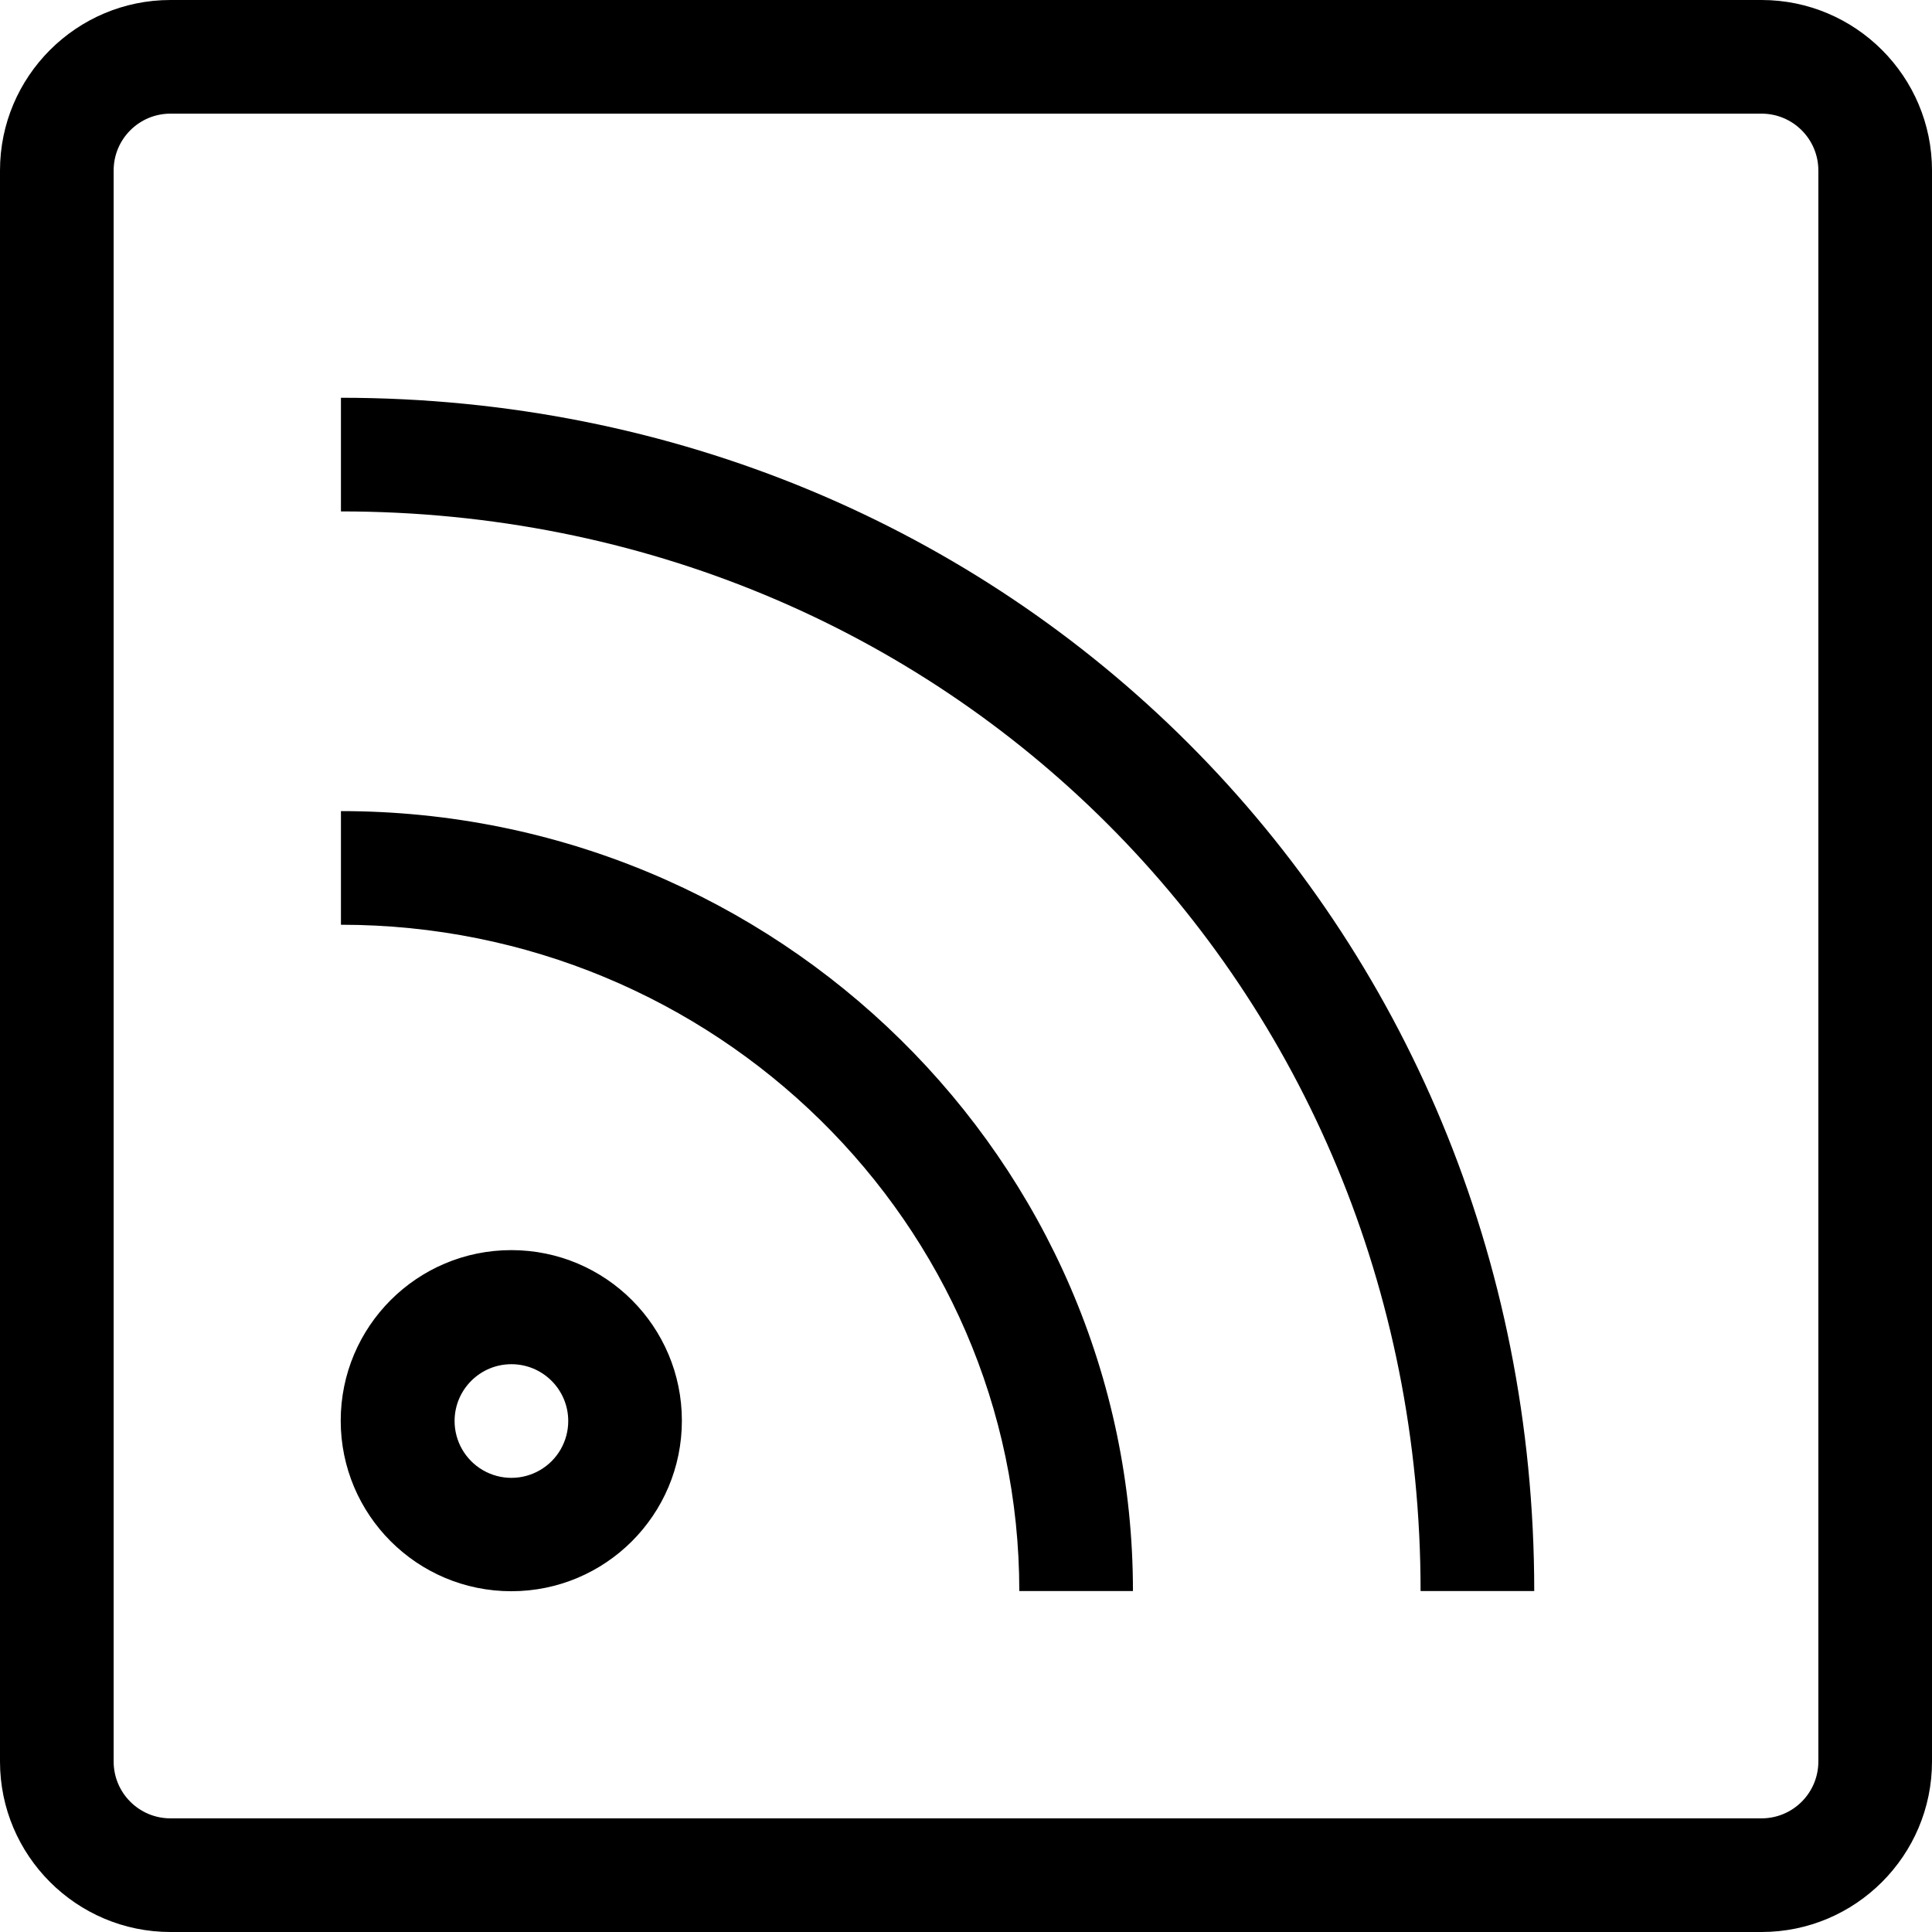
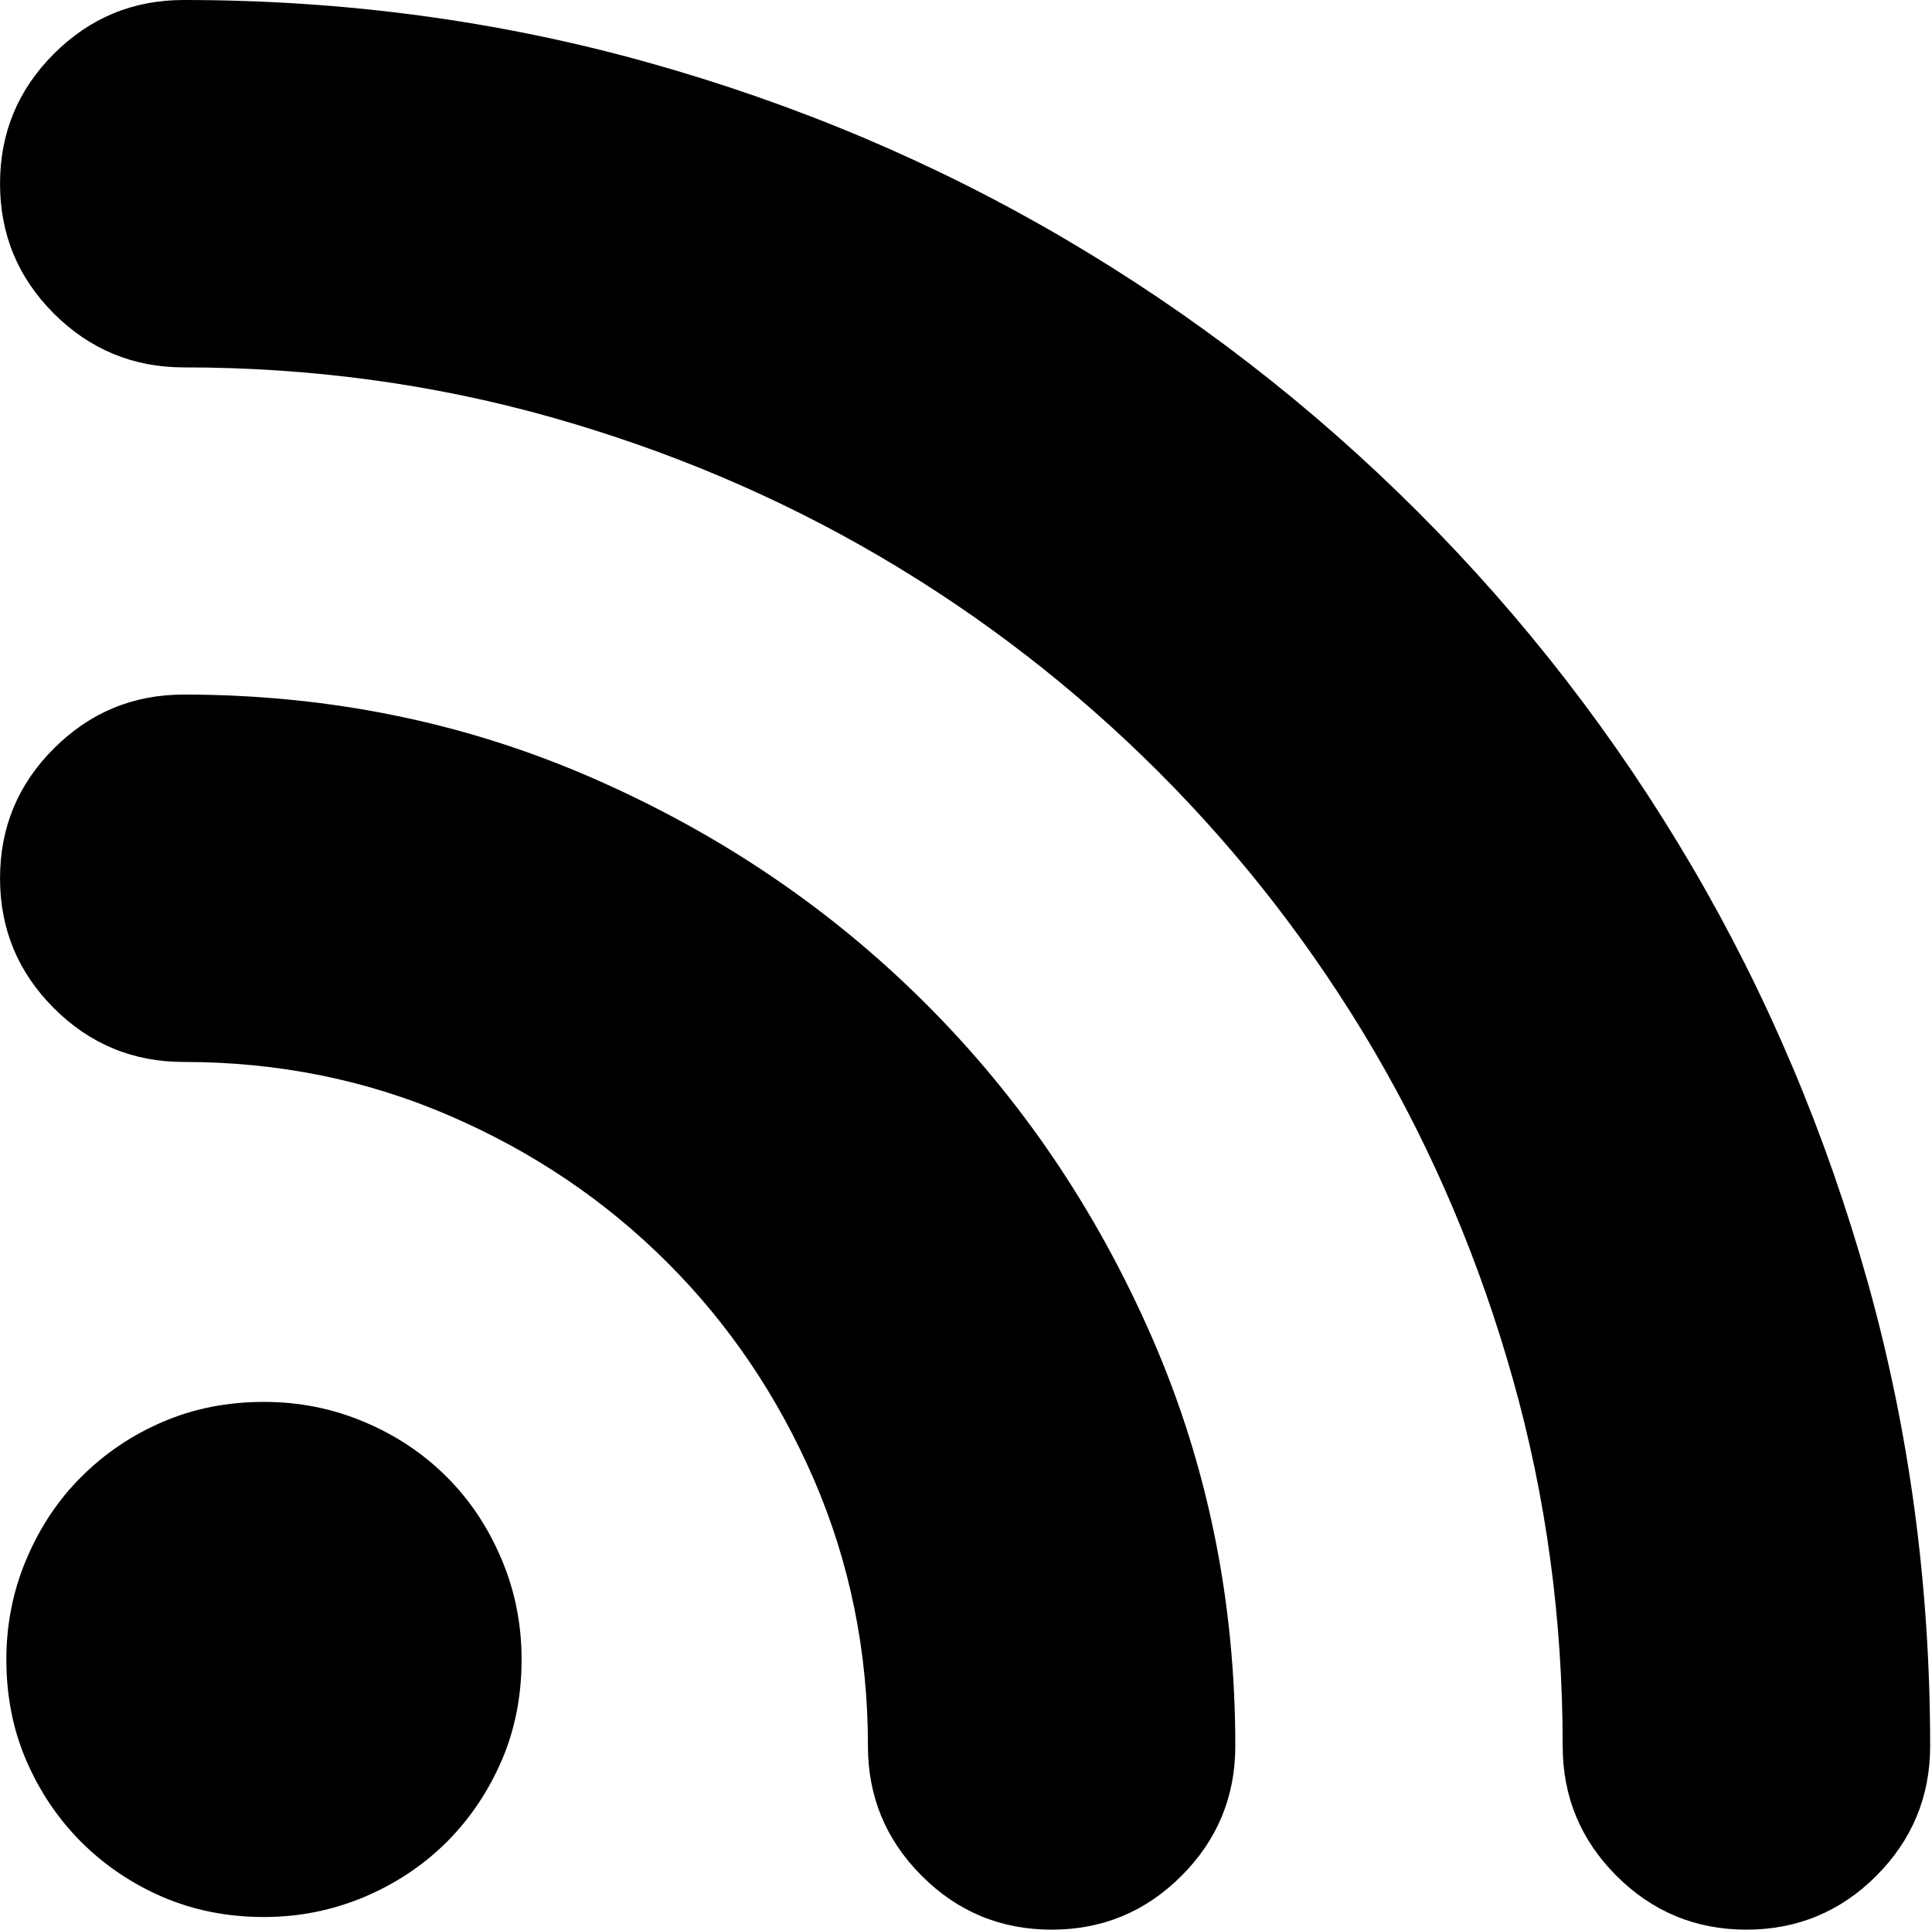
- <svg xmlns="http://www.w3.org/2000/svg" t="1503460911252" class="icon" style="" viewBox="0 0 1024 1024" version="1.1" p-id="997" width="200" height="200">
+ <svg xmlns="http://www.w3.org/2000/svg" t="1503473742104" class="icon" style="" viewBox="0 0 1025 1024" version="1.1" p-id="2472" width="200.195" height="200">
  <defs>
    <style type="text/css" />
  </defs>
-   <path d="M600.486 843.294h-60.235c0-194.741-161.31-353.16-359.544-353.16v-60.235c231.484 0 419.78 185.464 419.78 413.395zM180.706 210.824v60.235c320.873 0 572.235 251.362 572.235 572.235h60.235C813.176 488.629 535.371 210.824 180.706 210.824z m180.706 542.178a90.353 90.353 0 1 0-180.826 0A90.353 90.353 0 0 0 361.412 752.941z m-60.235 0a30.118 30.118 0 1 1-60.235 0 30.118 30.118 0 0 1 60.235 0zM1024 933.647v-843.294c0-49.815-40.538-90.353-90.353-90.353h-843.294C40.538 0 0 40.538 0 90.353v843.294c0 49.815 40.538 90.353 90.353 90.353h843.294c49.815 0 90.353-40.538 90.353-90.353zM933.647 60.235a30.118 30.118 0 0 1 30.118 30.118v843.294a30.118 30.118 0 0 1-30.118 30.118h-843.294a30.118 30.118 0 0 1-30.118-30.118v-843.294a30.118 30.118 0 0 1 30.118-30.118h843.294z" fill="" p-id="998" />
+   <path d="M276.725 880.583c0 19.456-3.526 37.376-10.638 53.818-7.111 16.384-16.782 30.777-29.126 43.122-12.345 12.288-26.909 22.016-43.691 29.126-16.839 7.055-34.531 10.638-53.248 10.638-19.399 0-37.319-3.584-53.76-10.638-16.441-7.111-30.777-16.839-43.122-29.126-12.345-12.345-22.016-26.738-29.126-43.122-7.111-16.441-10.638-34.362-10.638-53.818 0-18.659 3.526-36.409 10.638-53.19 7.111-16.839 16.782-31.403 29.126-43.691 12.345-12.345 26.682-22.074 43.122-29.126 16.441-7.111 34.362-10.638 53.76-10.638 18.716 0 36.409 3.526 53.248 10.638 16.782 7.055 31.346 16.782 43.691 29.126 12.345 12.288 22.016 26.852 29.126 43.691C273.197 844.174 276.725 861.923 276.725 880.583M97.467 368.583c76.914 0 149.22 14.735 216.803 44.259s126.578 69.462 176.982 119.865c50.46 50.403 90.397 109.454 119.921 177.038 29.469 67.584 44.203 139.834 44.203 216.803 0 26.852-9.5 49.835-28.558 68.893-19.002 19.058-41.984 28.558-68.893 28.558-26.909 0-49.835-9.5-68.893-28.558-19.058-19.058-28.558-42.042-28.558-68.893 0-50.062-9.557-97.109-28.558-141.198-19.058-44.032-44.999-82.546-77.882-115.371-32.882-32.882-71.339-58.823-115.427-77.882-44.032-19.058-91.078-28.558-141.141-28.558-26.909 0-49.835-9.5-68.893-28.558S0.016 492.94 0.016 466.088c0-26.909 9.5-49.891 28.558-68.893C47.632 378.14 70.558 368.583 97.467 368.583M97.467 0c85.163 0 167.14 11.036 245.931 33.053 78.79 22.016 152.519 53.19 221.242 93.525 68.721 40.335 131.299 88.747 187.676 145.123 56.377 56.376 104.732 118.955 145.067 187.619 40.335 68.721 71.509 142.507 93.582 221.297 22.016 78.79 33.053 160.768 33.053 245.931 0 26.852-9.557 49.835-28.558 68.893-19.058 19.058-42.042 28.558-68.949 28.558-26.852 0-49.835-9.5-68.893-28.558-19.058-19.058-28.558-42.042-28.558-68.893 0-67.243-8.762-132.039-26.339-194.389-17.522-62.406-42.211-120.661-73.899-174.82-31.801-54.101-69.859-103.424-114.29-147.854-44.486-44.43-93.753-82.546-147.911-114.29-54.158-31.744-112.412-56.377-174.763-73.955-62.35-17.522-127.147-26.283-194.389-26.283-26.852 0-49.835-9.557-68.893-28.558-19.058-19.058-28.558-42.042-28.558-68.949 0-26.852 9.5-49.835 28.558-68.893C47.632 9.5 70.558 0 97.467 0" p-id="2473" />
</svg>
